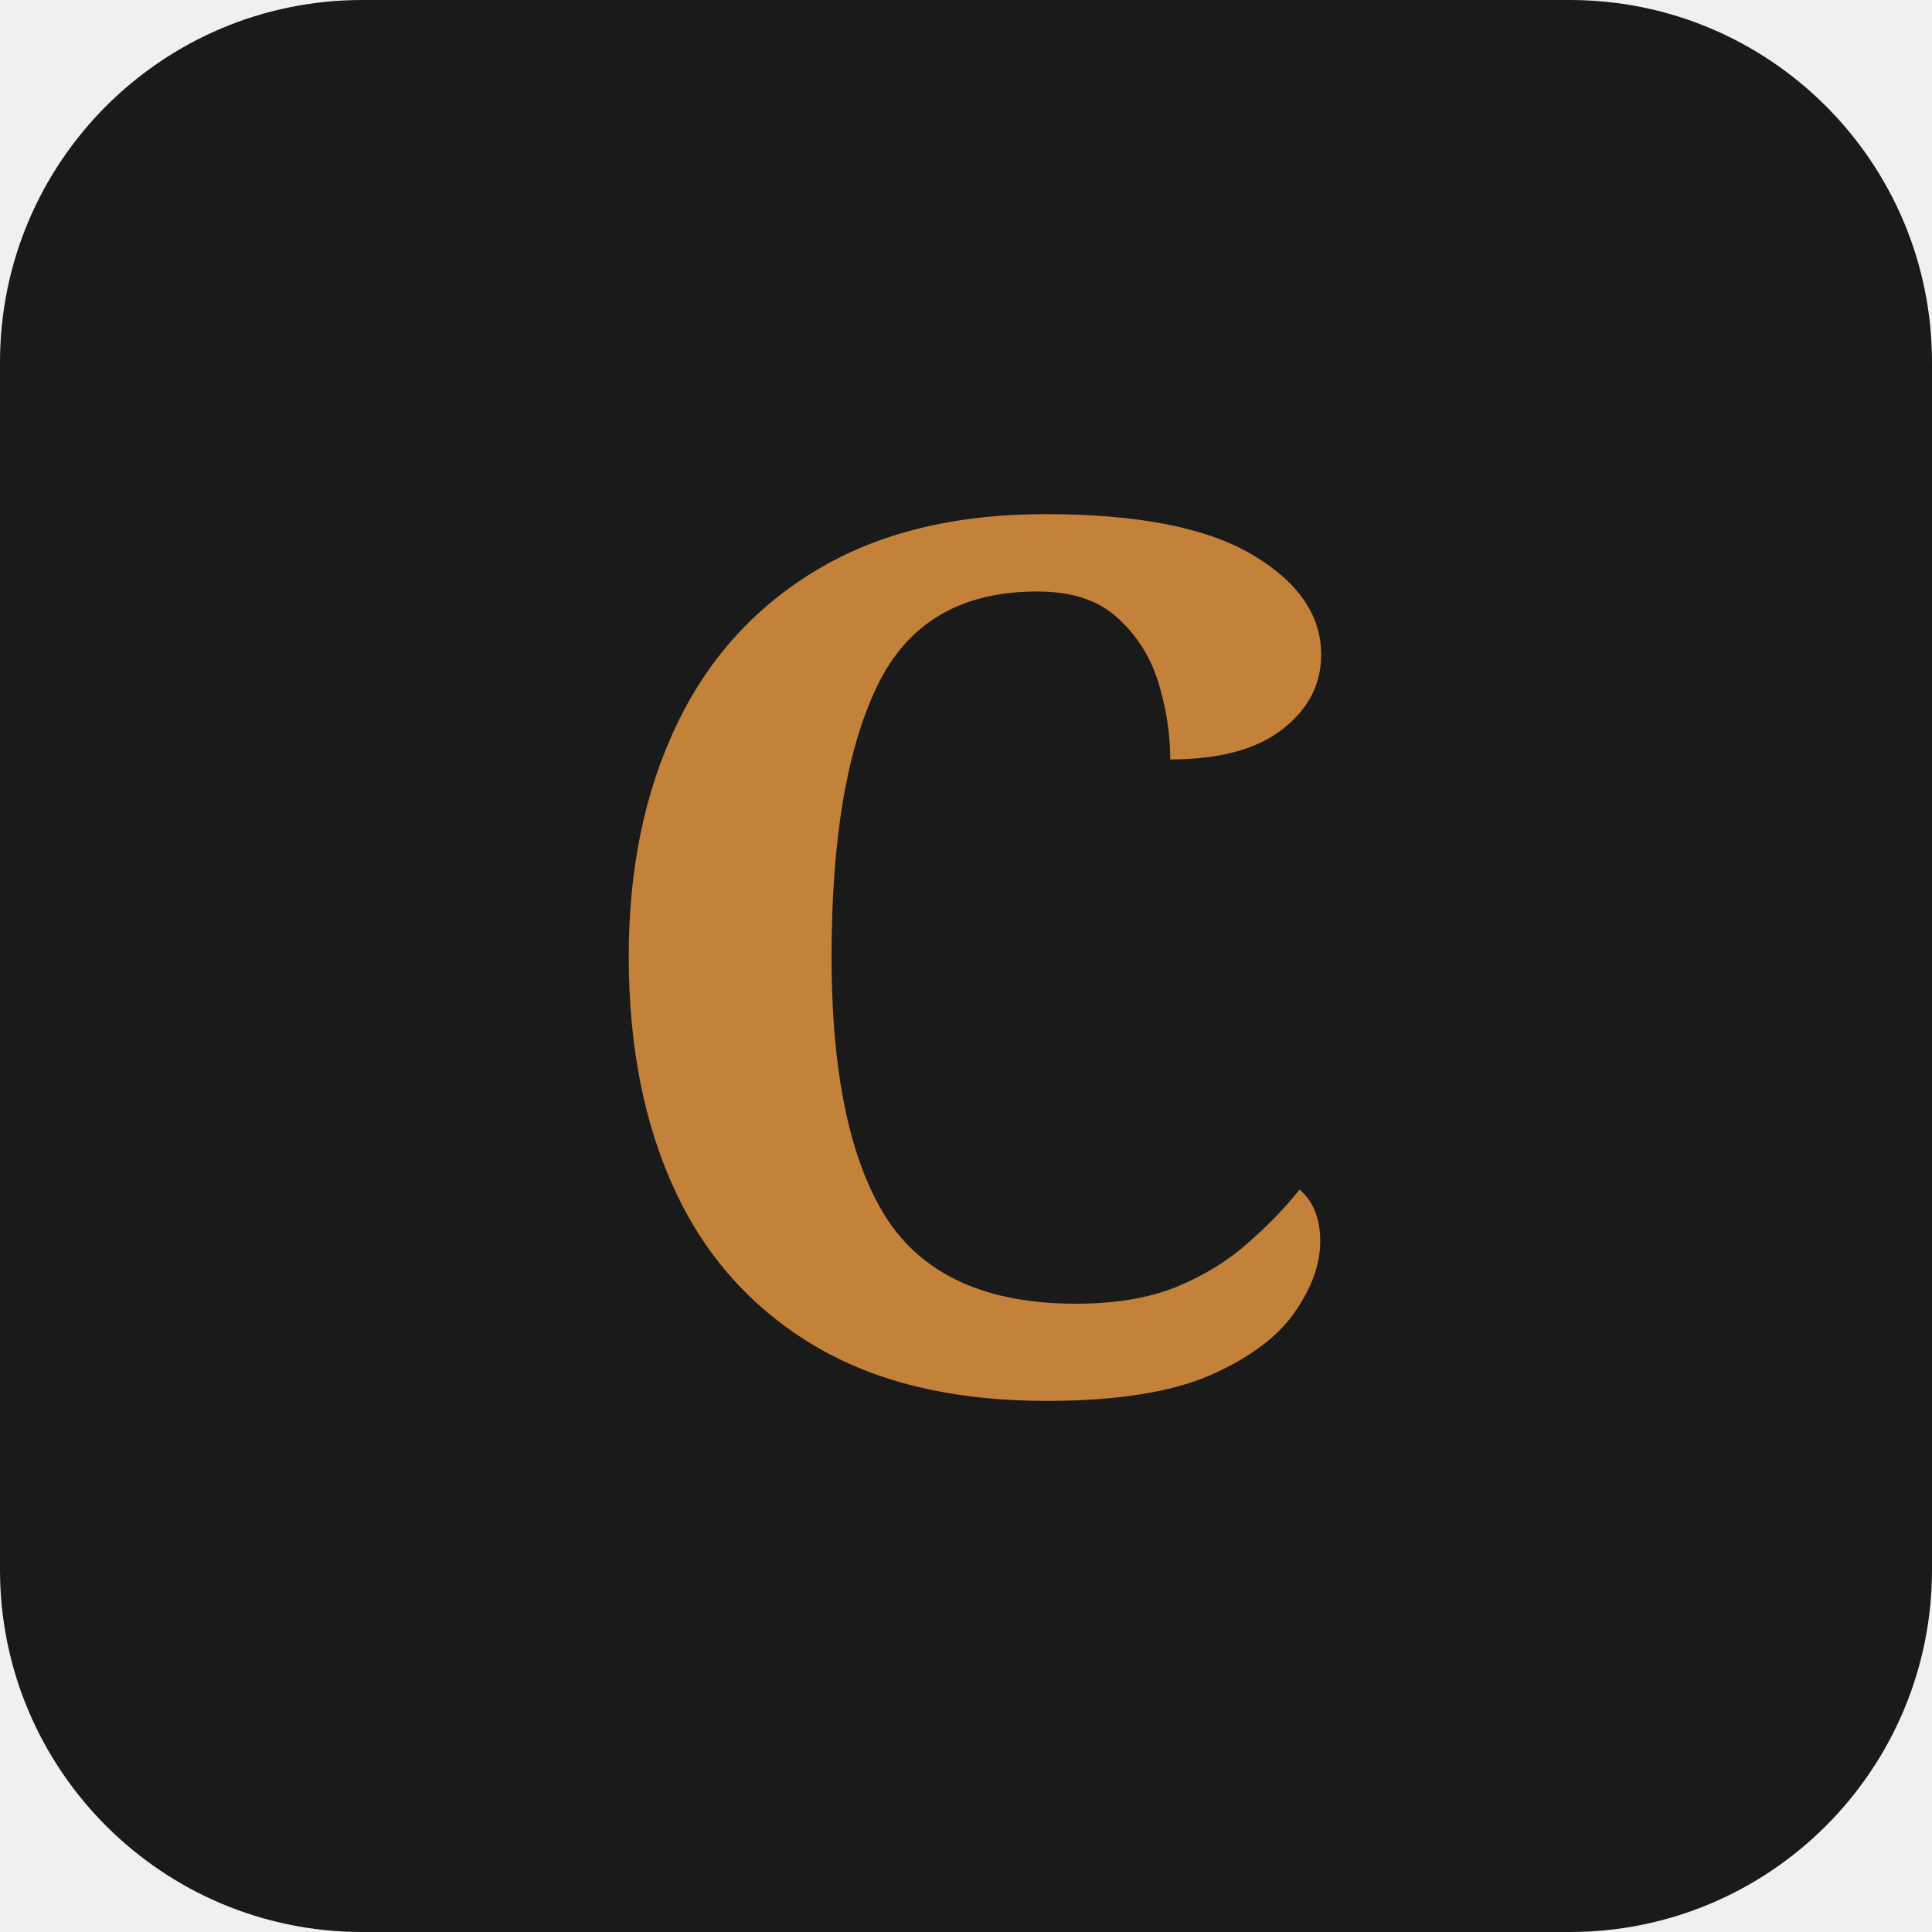
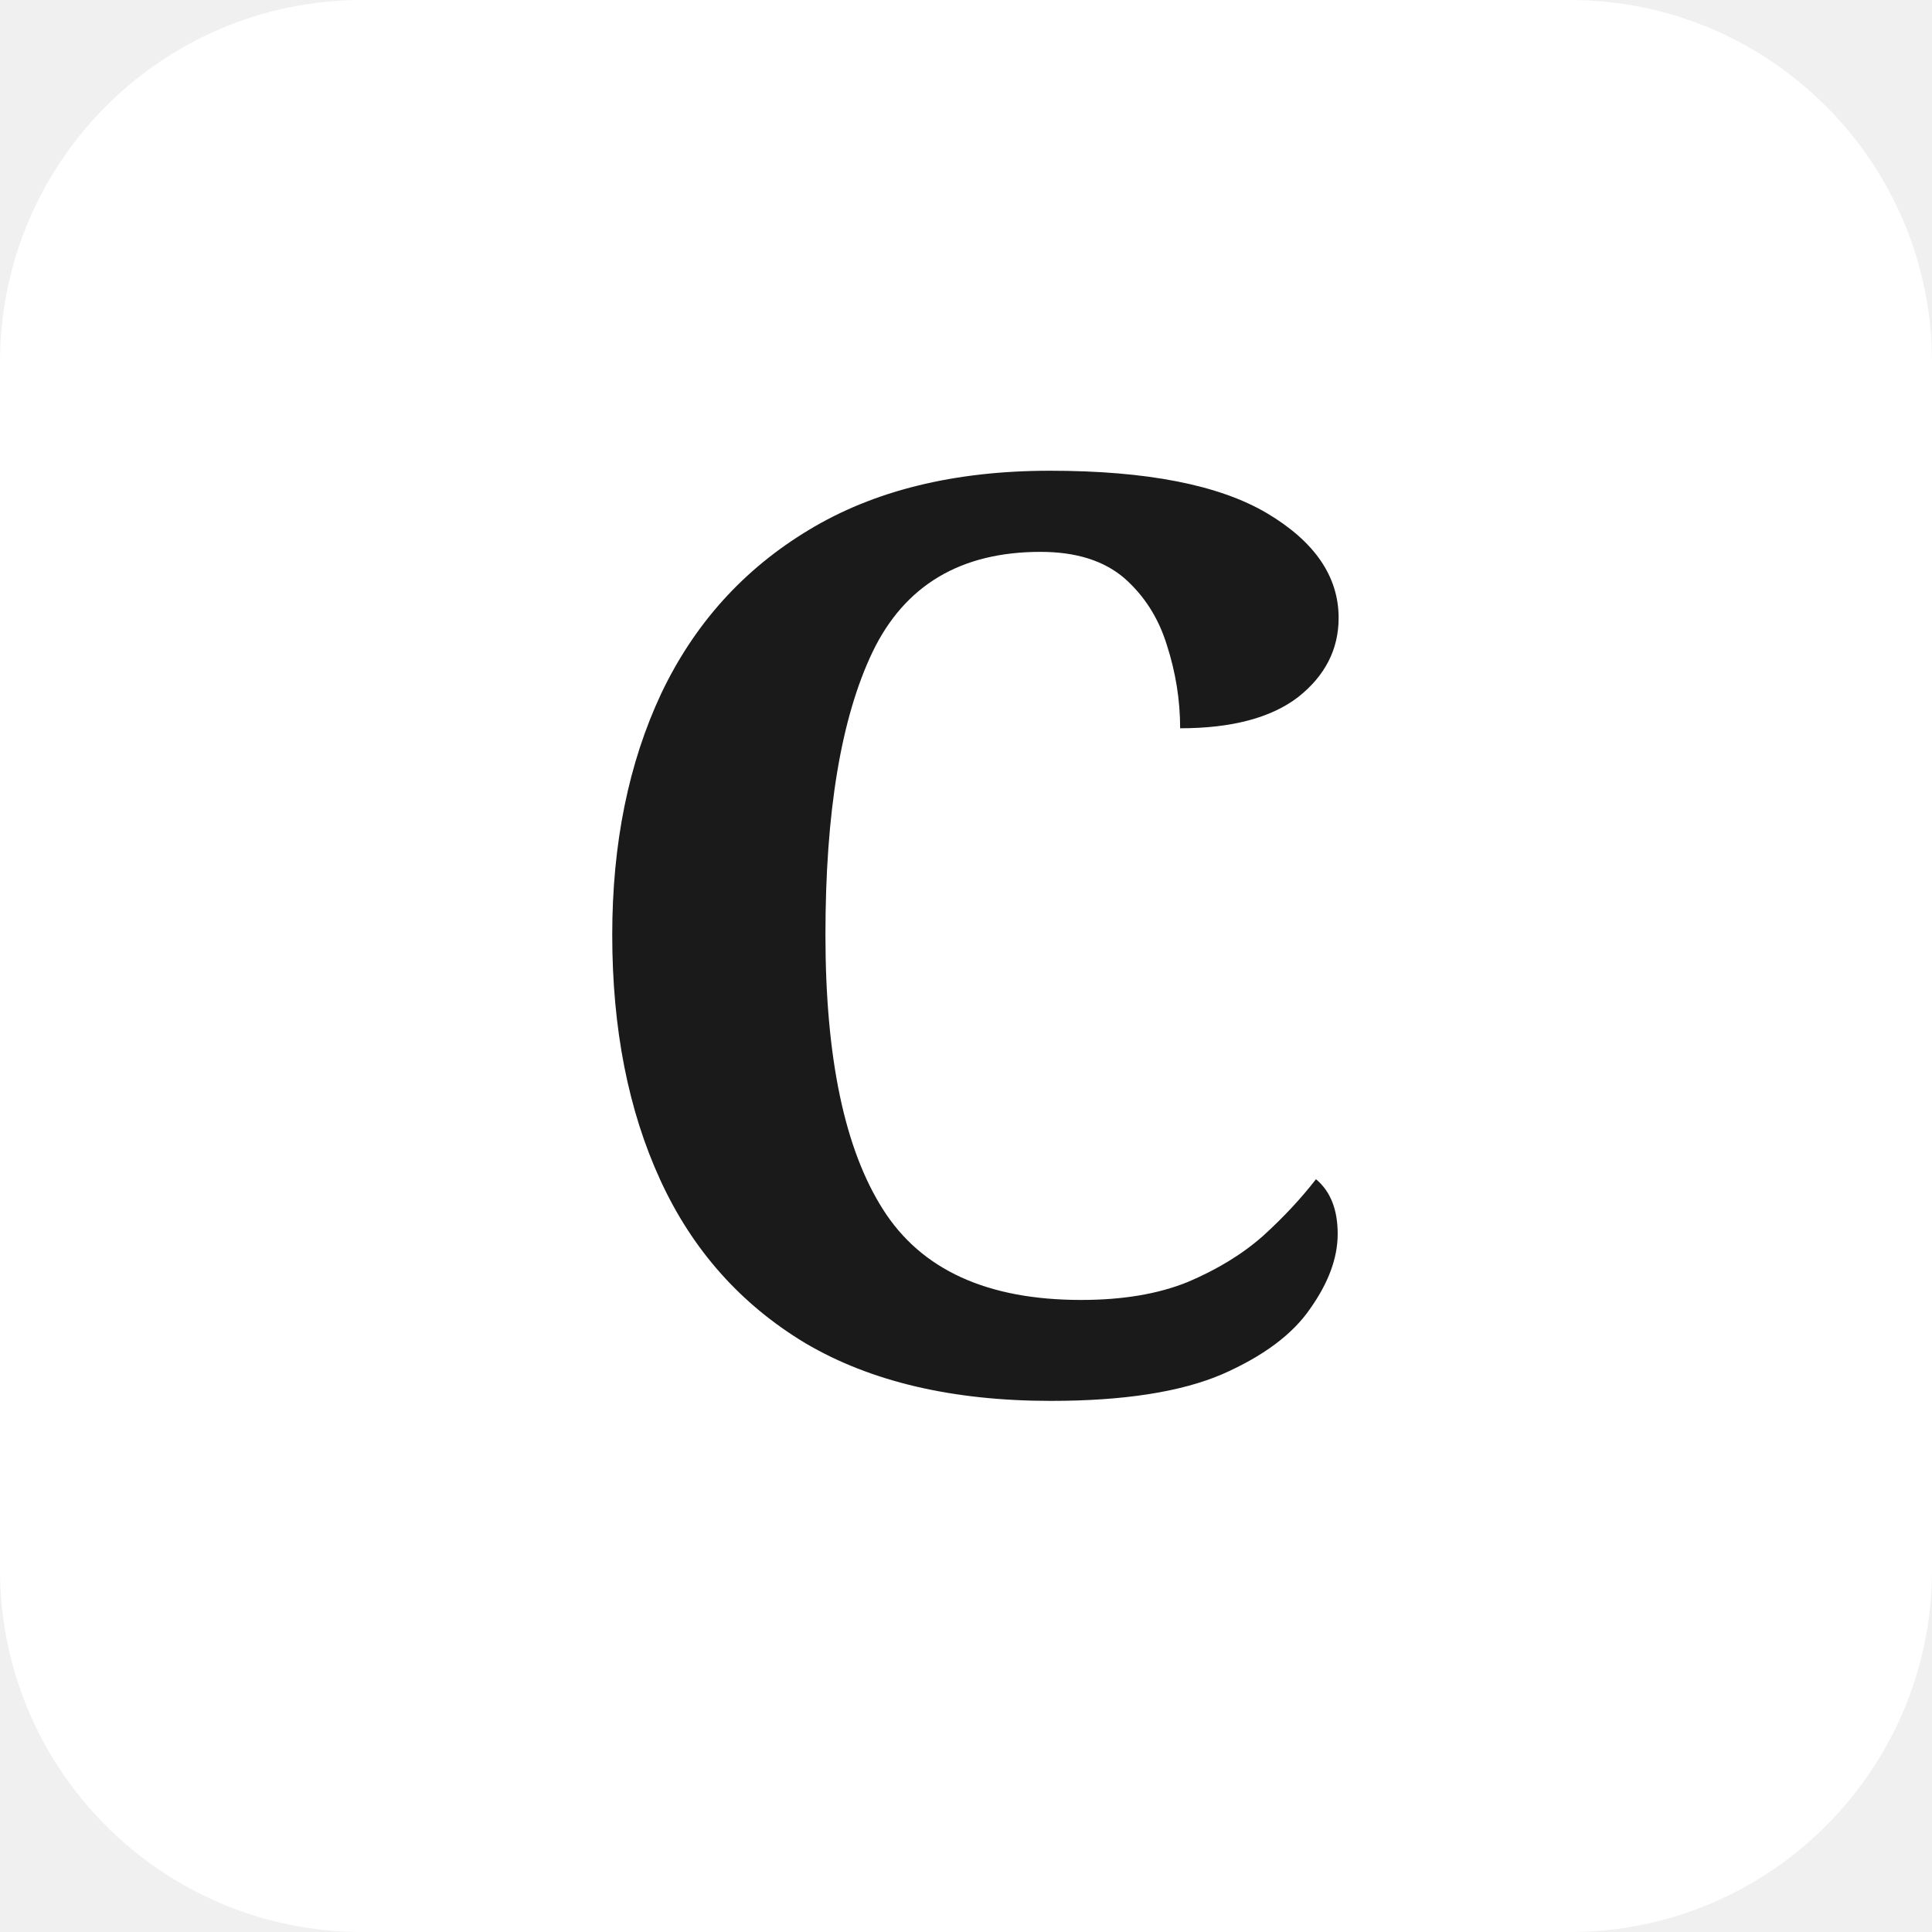
<svg xmlns="http://www.w3.org/2000/svg" viewBox="0 0 32 32" fill="none">
-   <rect width="32" height="32" rx="6" fill="#1A1A1A" />
-   <text x="16" y="23" font-family="Georgia, serif" font-size="20" font-weight="bold" fill="#C4813A" text-anchor="middle">C</text>
+   <rect width="32" height="32" rx="6" fill="#FFFFFF" />
+   <text x="16" y="23" font-family="Georgia, serif" font-size="21" font-weight="bold" fill="#1A1A1A" text-anchor="middle">C</text>
</svg>
